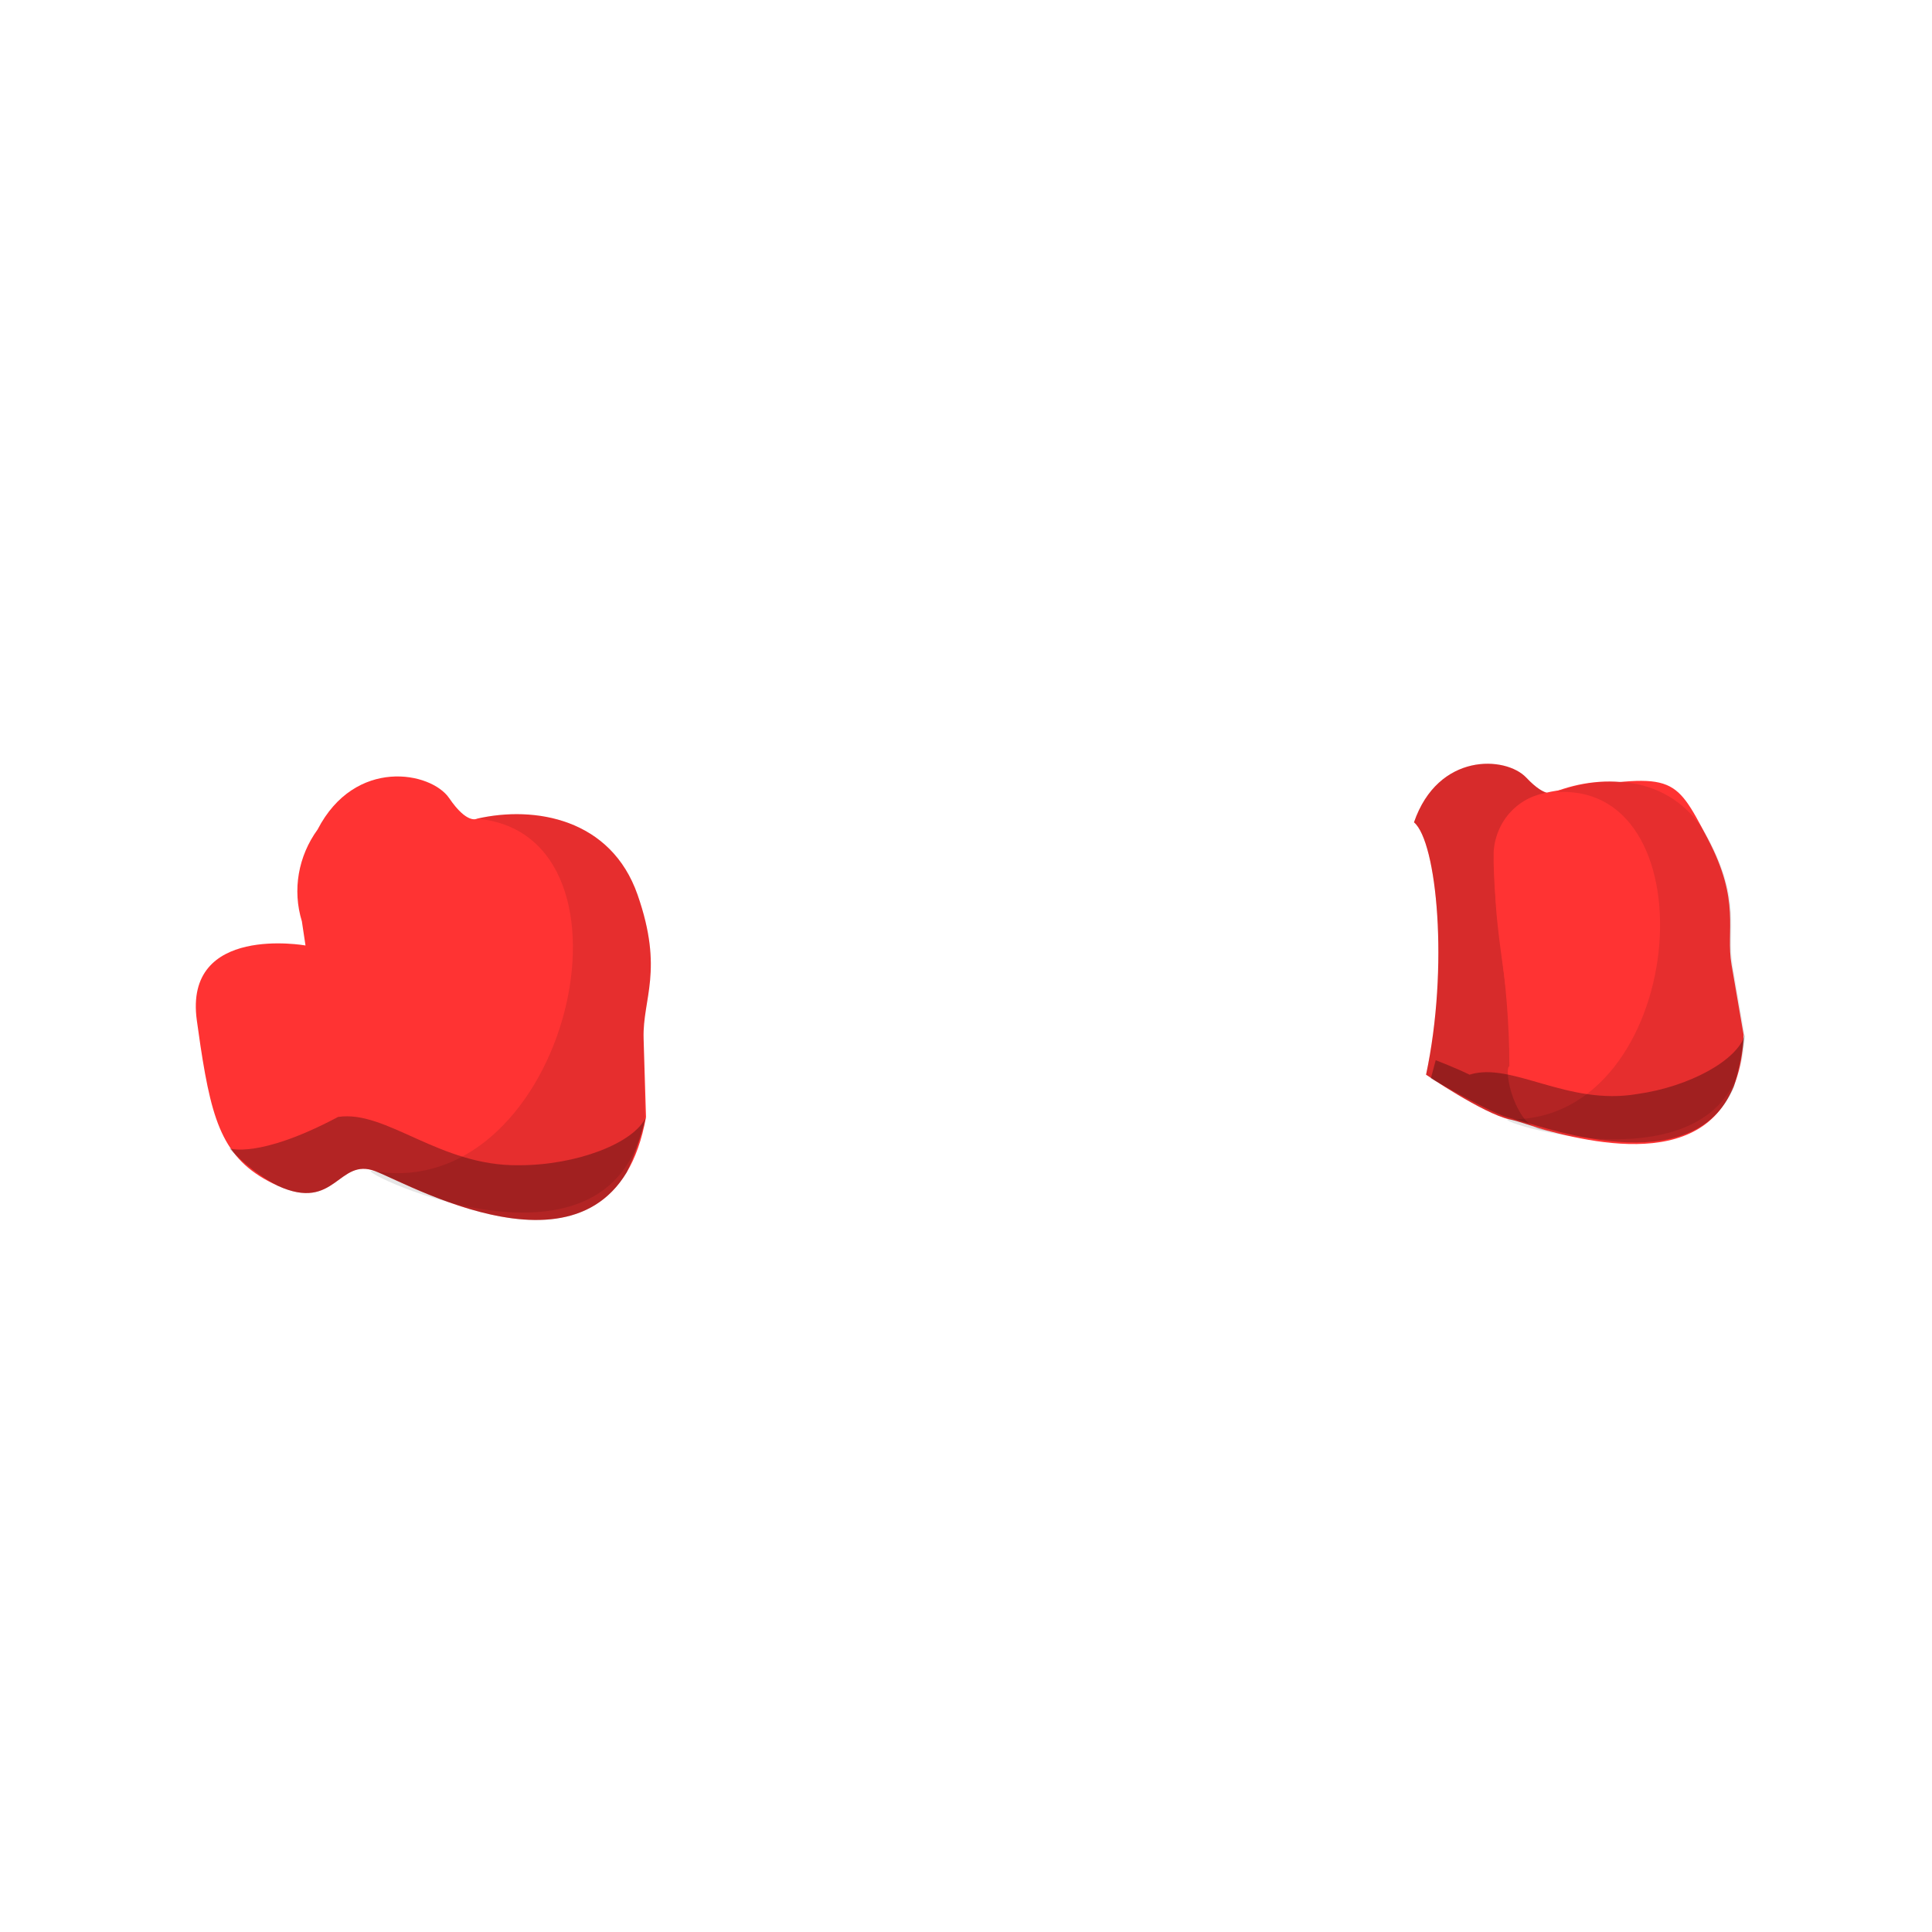
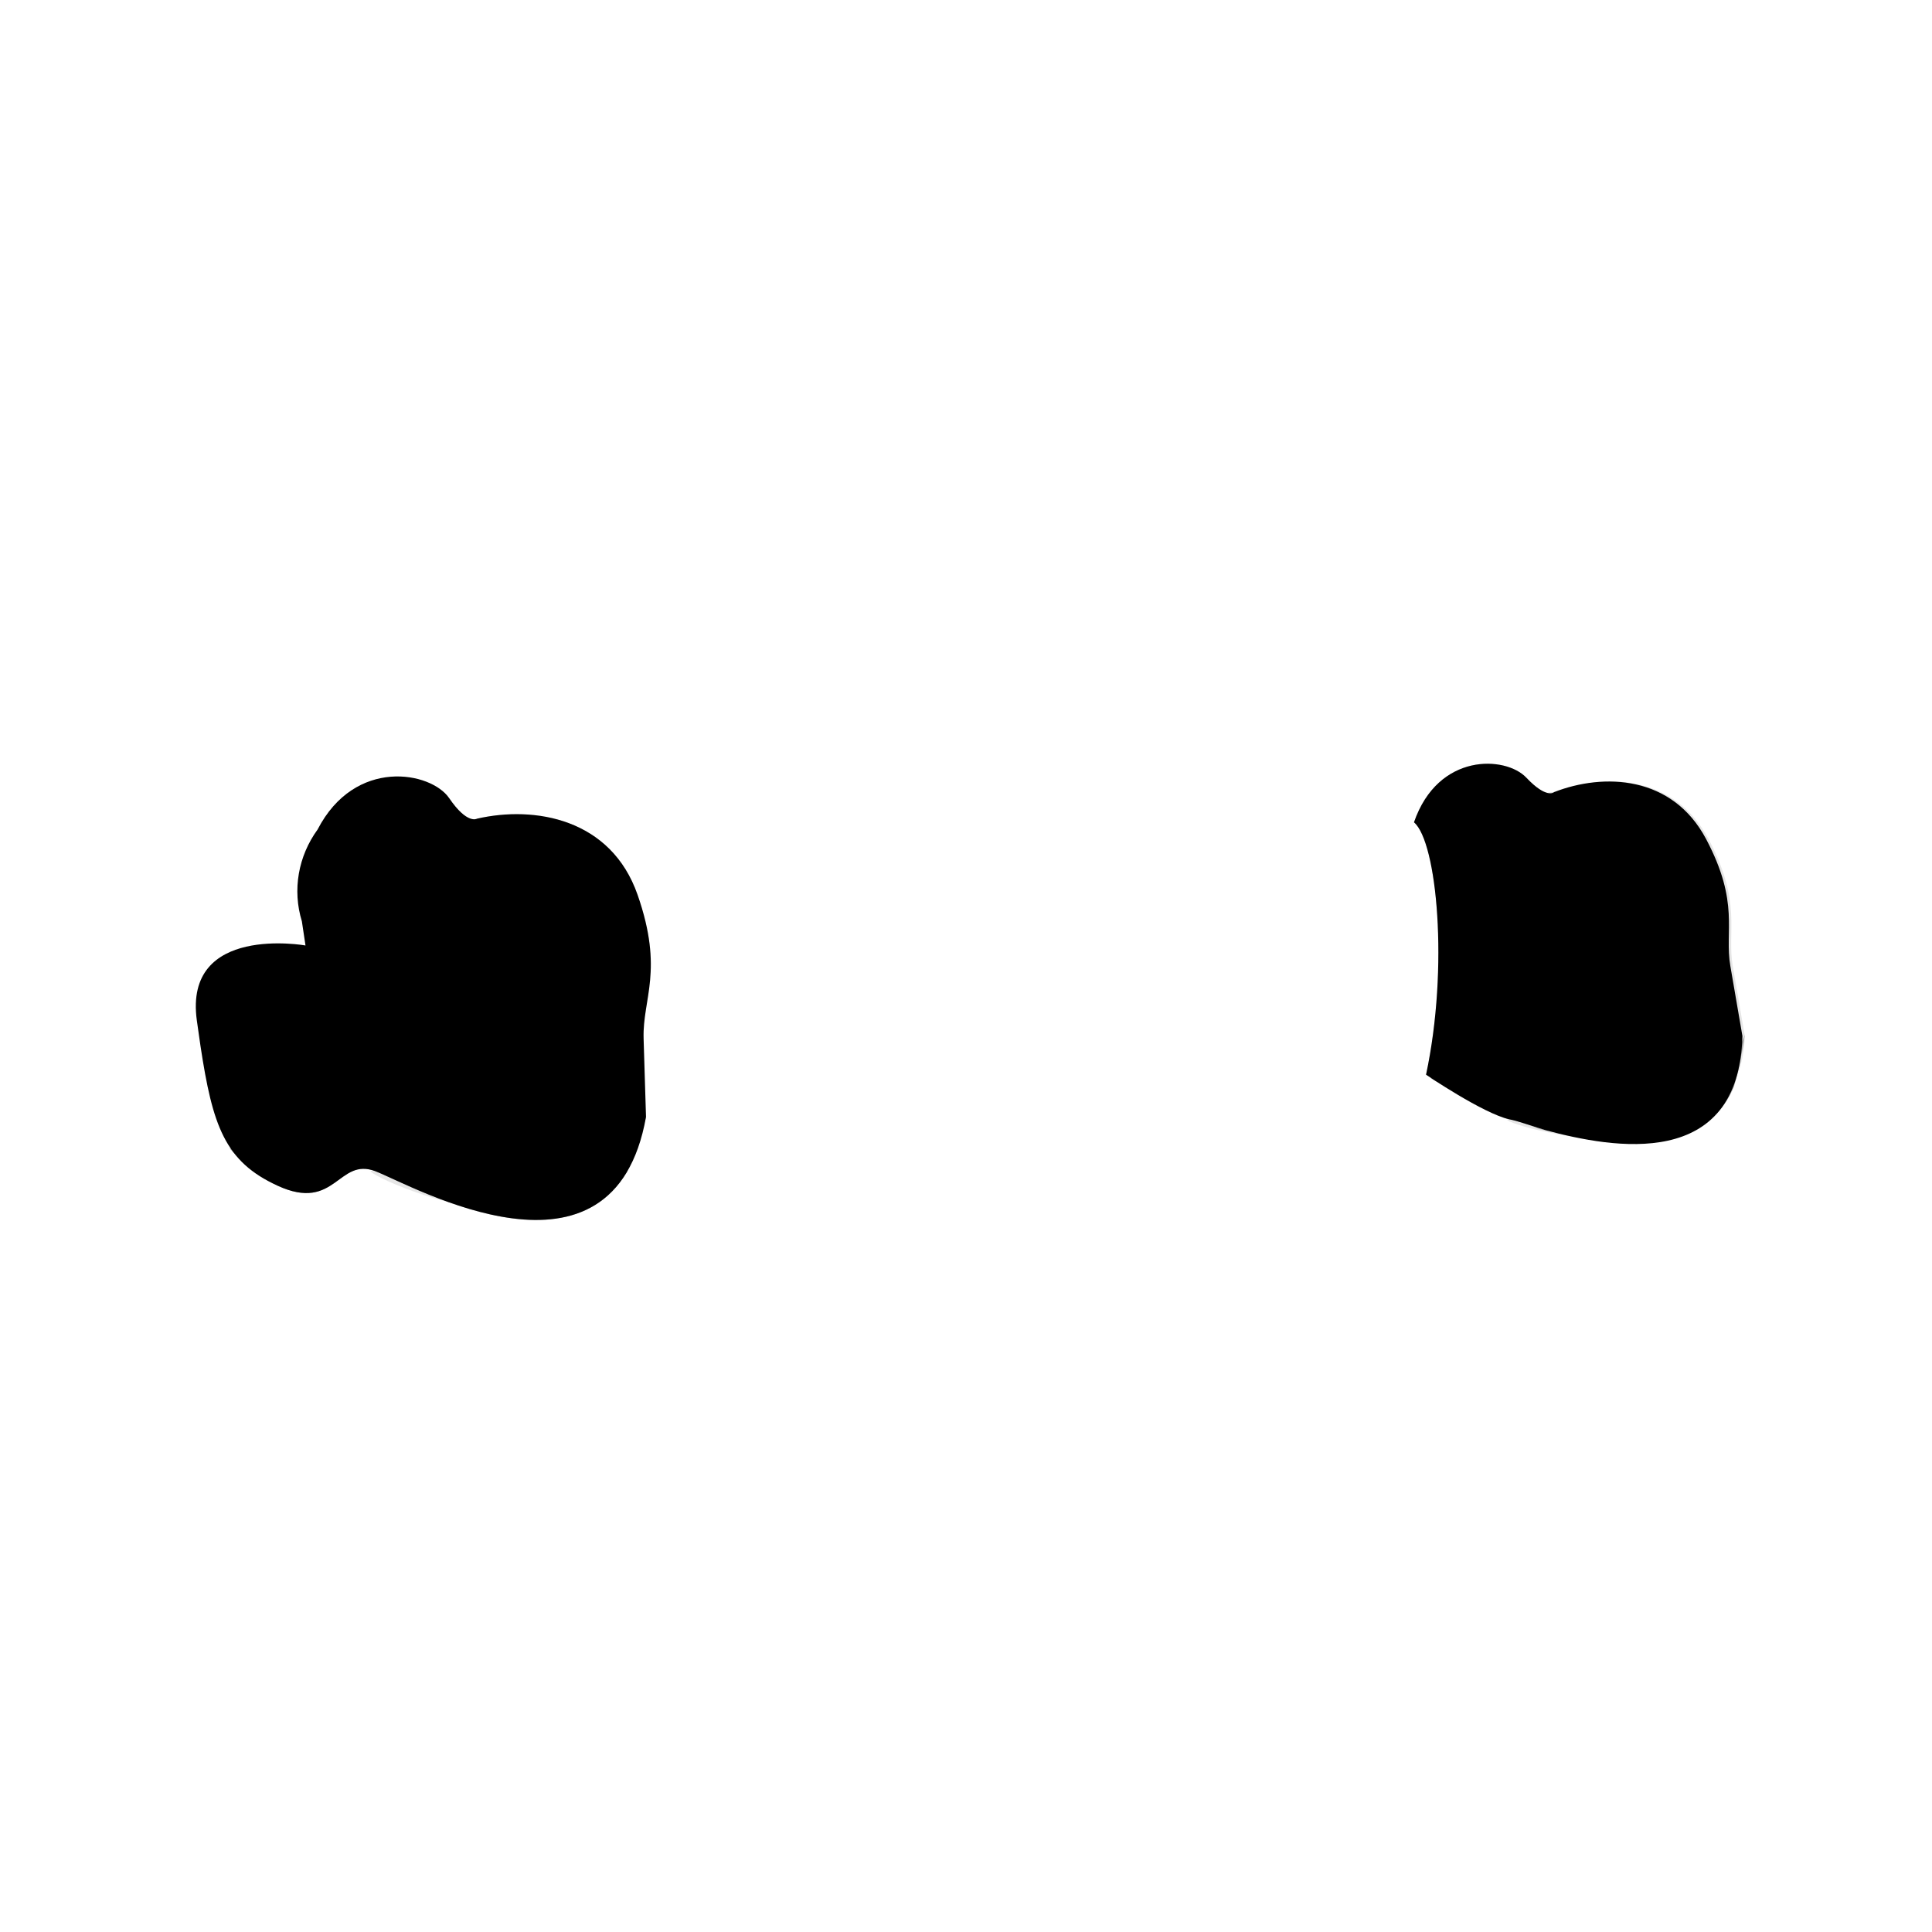
<svg xmlns="http://www.w3.org/2000/svg" version="1.1" id="Layer_1" x="0px" y="0px" viewBox="0 0 160 160" style="enable-background:new 0 0 160 160;" xml:space="preserve">
-   <style type="text/css">
+   <defs id="defs35" />
+   <style type="text/css" id="style2">
	.st0{fill:#FF3333;}
	.st1{opacity:0.16;}
	.st2{opacity:0.1;}
	.st3{opacity:0.3;}
</style>
-   <path class="st0" d="M117.1,68.1c1.9,1.6,2.9,12,1,20.9c0,0,4.7,3.2,6.9,3.7c0.6,0.1,1.7,0.5,3,0.9c5.6,1.5,16,3.4,16.3-7.8l-1-5.8  c-0.5-2.9,0.8-5.2-2-10.5s-8.5-5.5-12.6-3.9c0,0-0.6,0.6-2.3-1.2S119.1,62.3,117.1,68.1z" />
-   <g class="st1">
-     <path d="M117.1,68.1c1.9,1.6,2.9,12,1,20.9c0,0,4.7,3.2,6.9,3.7c0.6,0.1,1.7,0.5,3,0.9c-2.6-0.1-3.5-5.1-3-5.3   c0-7.6-1.4-12.5-1.3-17.8c0.2-2.7,2.3-4.8,5-4.9c0,0-0.6,0.6-2.3-1.2S119.1,62.3,117.1,68.1z" />
+   <path class="st0" d="M117.1,68.1c1.9,1.6,2.9,12,1,20.9c0,0,4.7,3.2,6.9,3.7c0.6,0.1,1.7,0.5,3,0.9c5.6,1.5,16,3.4,16.3-7.8l-1-5.8  c-0.5-2.9,0.8-5.2-2-10.5s-8.5-5.5-12.6-3.9c0,0-0.6,0.6-2.3-1.2S119.1,62.3,117.1,68.1z" id="path6" style="fill:#000000;fill-opacity:1" />
+   <g class="st1" id="g10" style="fill:#010101;fill-opacity:1">
+     <path d="M117.1,68.1c1.9,1.6,2.9,12,1,20.9c0,0,4.7,3.2,6.9,3.7c0.6,0.1,1.7,0.5,3,0.9c-2.6-0.1-3.5-5.1-3-5.3   c0-7.6-1.4-12.5-1.3-17.8c0.2-2.7,2.3-4.8,5-4.9c0,0-0.6,0.6-2.3-1.2S119.1,62.3,117.1,68.1z" id="path8" style="fill:#010101;fill-opacity:1" />
  </g>
-   <path class="st0" d="M127,93.2c5.2,1.5,17,4.4,17.4-7.5l-1-5.8c-0.5-2.9,0.8-5.2-2-10.5s-2.8-5.4-12.6-3.9c-9,1.4-3,15-3.5,24.7  C125.3,91.1,126.1,93,127,93.2z" />
-   <g class="st2">
-     <path d="M125.1,92.7c-3-0.3,18.9,7,19.4-6.9l-1-5.8c-0.5-2.9,0.8-5.2-2-10.5s-8.5-5.5-12.6-3.9C142,64.8,139.6,92.8,125.1,92.7z" />
+   <g class="st2" id="g16" style="fill:#010101;fill-opacity:1">
+     <path d="M125.1,92.7c-3-0.3,18.9,7,19.4-6.9l-1-5.8c-0.5-2.9,0.8-5.2-2-10.5s-8.5-5.5-12.6-3.9C142,64.8,139.6,92.8,125.1,92.7z" id="path14" style="fill:#010101;fill-opacity:1" />
  </g>
-   <g class="st3">
-     <path d="M118.5,89.3c0,0,5.1,3,6.6,3.3c2.5,0.6,15.1,5.5,18.5-2.6c0.4-1.4,0.7-2.9,0.9-4.3c-0.6,2.1-4.6,4.3-8.9,4.9   c-5.8,1-10.4-2.7-13.9-1.6c-1-0.5-2.8-1.2-2.8-1.2L118.5,89.3z" />
+   <g class="st3" id="g20" style="fill:#010101;fill-opacity:1">
+     <path d="M118.5,89.3c0,0,5.1,3,6.6,3.3c2.5,0.6,15.1,5.5,18.5-2.6c0.4-1.4,0.7-2.9,0.9-4.3c-0.6,2.1-4.6,4.3-8.9,4.9   c-5.8,1-10.4-2.7-13.9-1.6c-1-0.5-2.8-1.2-2.8-1.2L118.5,89.3z" id="path18" style="fill:#010101;fill-opacity:1" />
  </g>
-   <path class="st0" d="M26.3,68.7c-1.6,2.2-2.1,5-1.3,7.6l0.3,2c0,0-10.1-1.8-9,6.2c0.1,0.7,0.2,1.4,0.3,2.1c1,6.6,2,9.6,6.4,11.6  c4.8,2.2,5-2.4,8.1-1.2s19.7,10.7,22.4-4.5L53.3,86c-0.1-3.3,1.7-5.6-0.5-11.9s-8.5-7.4-13.3-6.3c0,0-0.8,0.5-2.3-1.7  S29.4,62.7,26.3,68.7z" />
-   <g class="st2">
-     <path d="M31,97c-3.2-0.8,19.7,10.7,22.4-4.5L53.3,86c-0.1-3.3,1.7-5.6-0.5-11.9s-8.5-7.4-13.3-6.3C54.1,69.1,47,99.6,31,97z" />
+   <path class="st0" d="M26.3,68.7c-1.6,2.2-2.1,5-1.3,7.6l0.3,2c0,0-10.1-1.8-9,6.2c0.1,0.7,0.2,1.4,0.3,2.1c1,6.6,2,9.6,6.4,11.6  c4.8,2.2,5-2.4,8.1-1.2s19.7,10.7,22.4-4.5L53.3,86c-0.1-3.3,1.7-5.6-0.5-11.9s-8.5-7.4-13.3-6.3c0,0-0.8,0.5-2.3-1.7  S29.4,62.7,26.3,68.7z" id="path22" style="fill:#000000;fill-opacity:1" />
+   <g class="st2" id="g26" style="fill:#010101;fill-opacity:1">
+     <path d="M31,97c-3.2-0.8,19.7,10.7,22.4-4.5L53.3,86c-0.1-3.3,1.7-5.6-0.5-11.9s-8.5-7.4-13.3-6.3C54.1,69.1,47,99.6,31,97z" id="path24" style="fill:#010101;fill-opacity:1" />
  </g>
-   <g class="st3">
-     <path d="M19,95.1c1.2,1.3,2.5,2.3,4,3.1c4.8,2.2,5-2.4,8.1-1.2c2.7,1,15.7,8.5,20.8,0.1c0.7-1.5,1.2-3,1.6-4.6c-1,2.2-5.8,4-10.5,4   c-6.6,0.1-11-4.6-15-4C21.4,96,19,95.1,19,95.1z" />
+   <g class="st3" id="g30" style="fill:#010101;fill-opacity:1">
+     <path d="M19,95.1c1.2,1.3,2.5,2.3,4,3.1c4.8,2.2,5-2.4,8.1-1.2c2.7,1,15.7,8.5,20.8,0.1c0.7-1.5,1.2-3,1.6-4.6c-1,2.2-5.8,4-10.5,4   c-6.6,0.1-11-4.6-15-4C21.4,96,19,95.1,19,95.1z" id="path28" style="fill:#010101;fill-opacity:1" />
  </g>
</svg>
